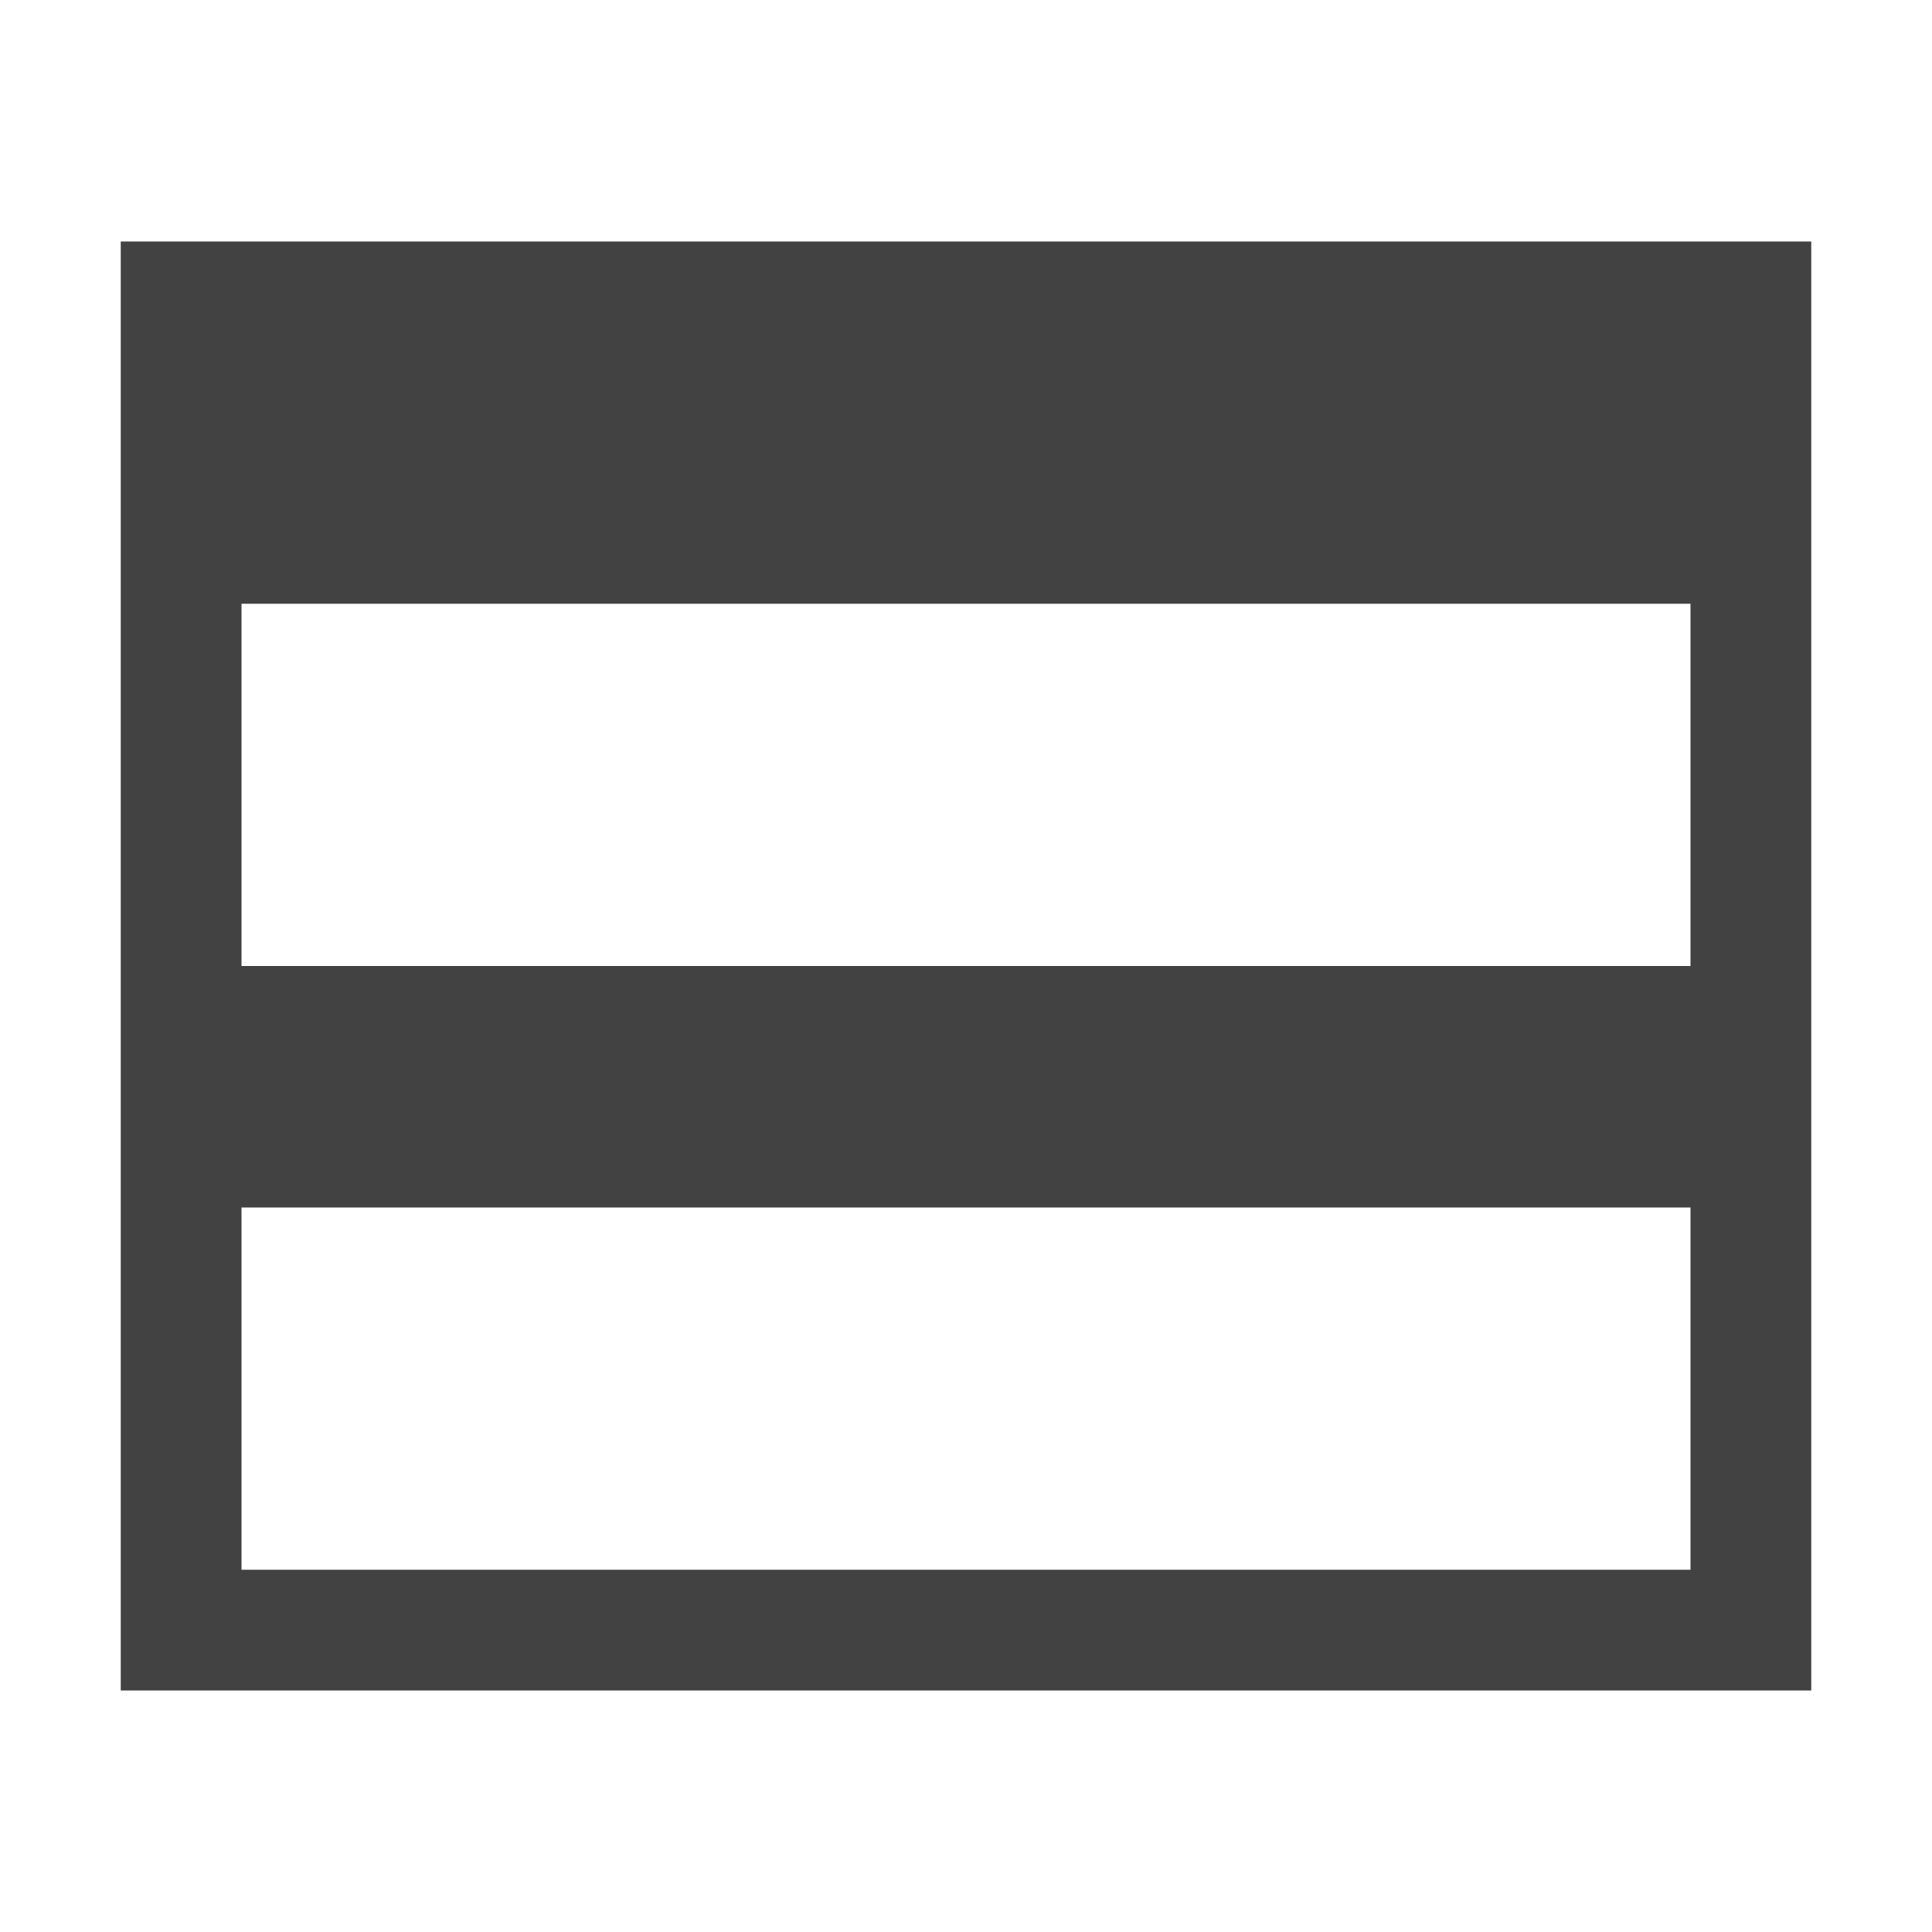
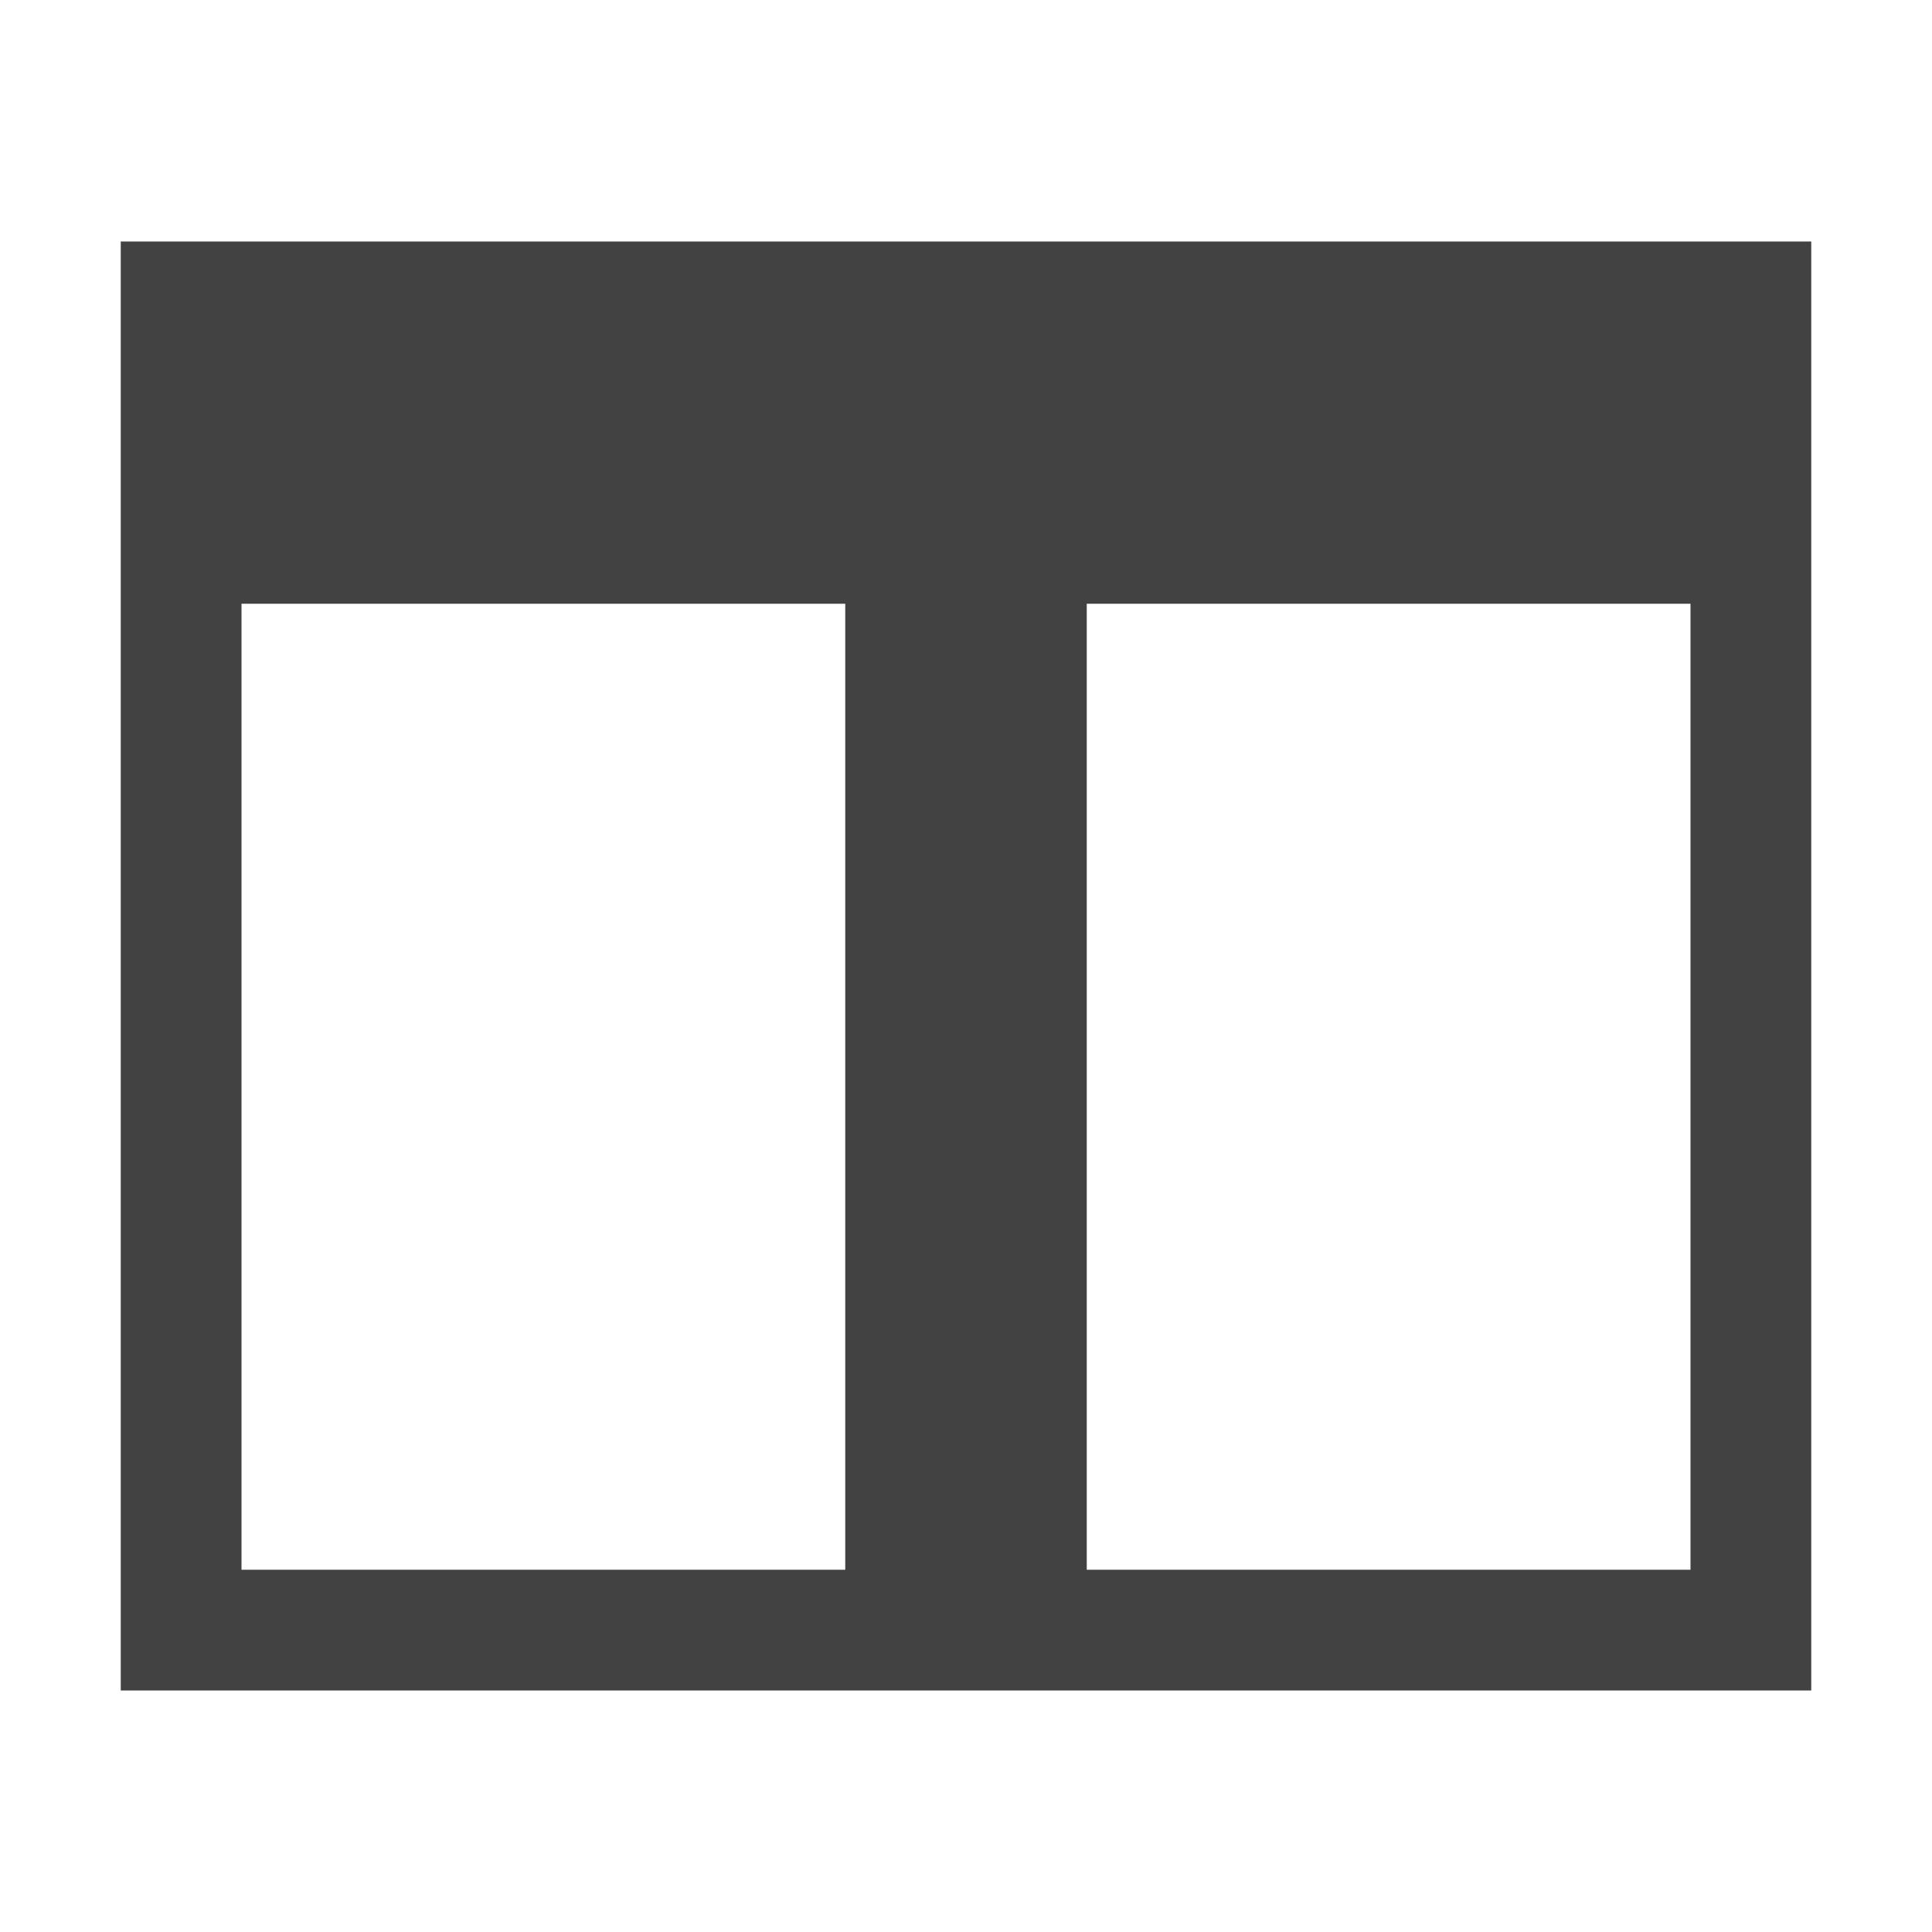
<svg xmlns="http://www.w3.org/2000/svg" viewBox="0 0 16 16">
  <defs>
    <style>.icon-canvas-transparent,.icon-vs-out{fill:#f6f6f6;}.icon-canvas-transparent{opacity:0;}.icon-vs-bg{fill:#424242;}</style>
  </defs>
  <g id="canvas">
    <path class="icon-canvas-transparent" d="M16,0V16H0V0Z" />
  </g>
  <g id="outline" style="display: none;">
    <path class="icon-vs-out" d="M16,1V15H0V1Z" style="display: none;" />
  </g>
  <g id="iconBg">
-     <path class="icon-vs-bg" d="M1,2V14H15V2ZM14,13H2V10H14Zm0-5H2V5H14Z" />
+     <path class="icon-vs-bg" d="M1,2V14H15V2ZM7,13H2V5H7Zm7,0H9V5h5Z" />
  </g>
</svg>
